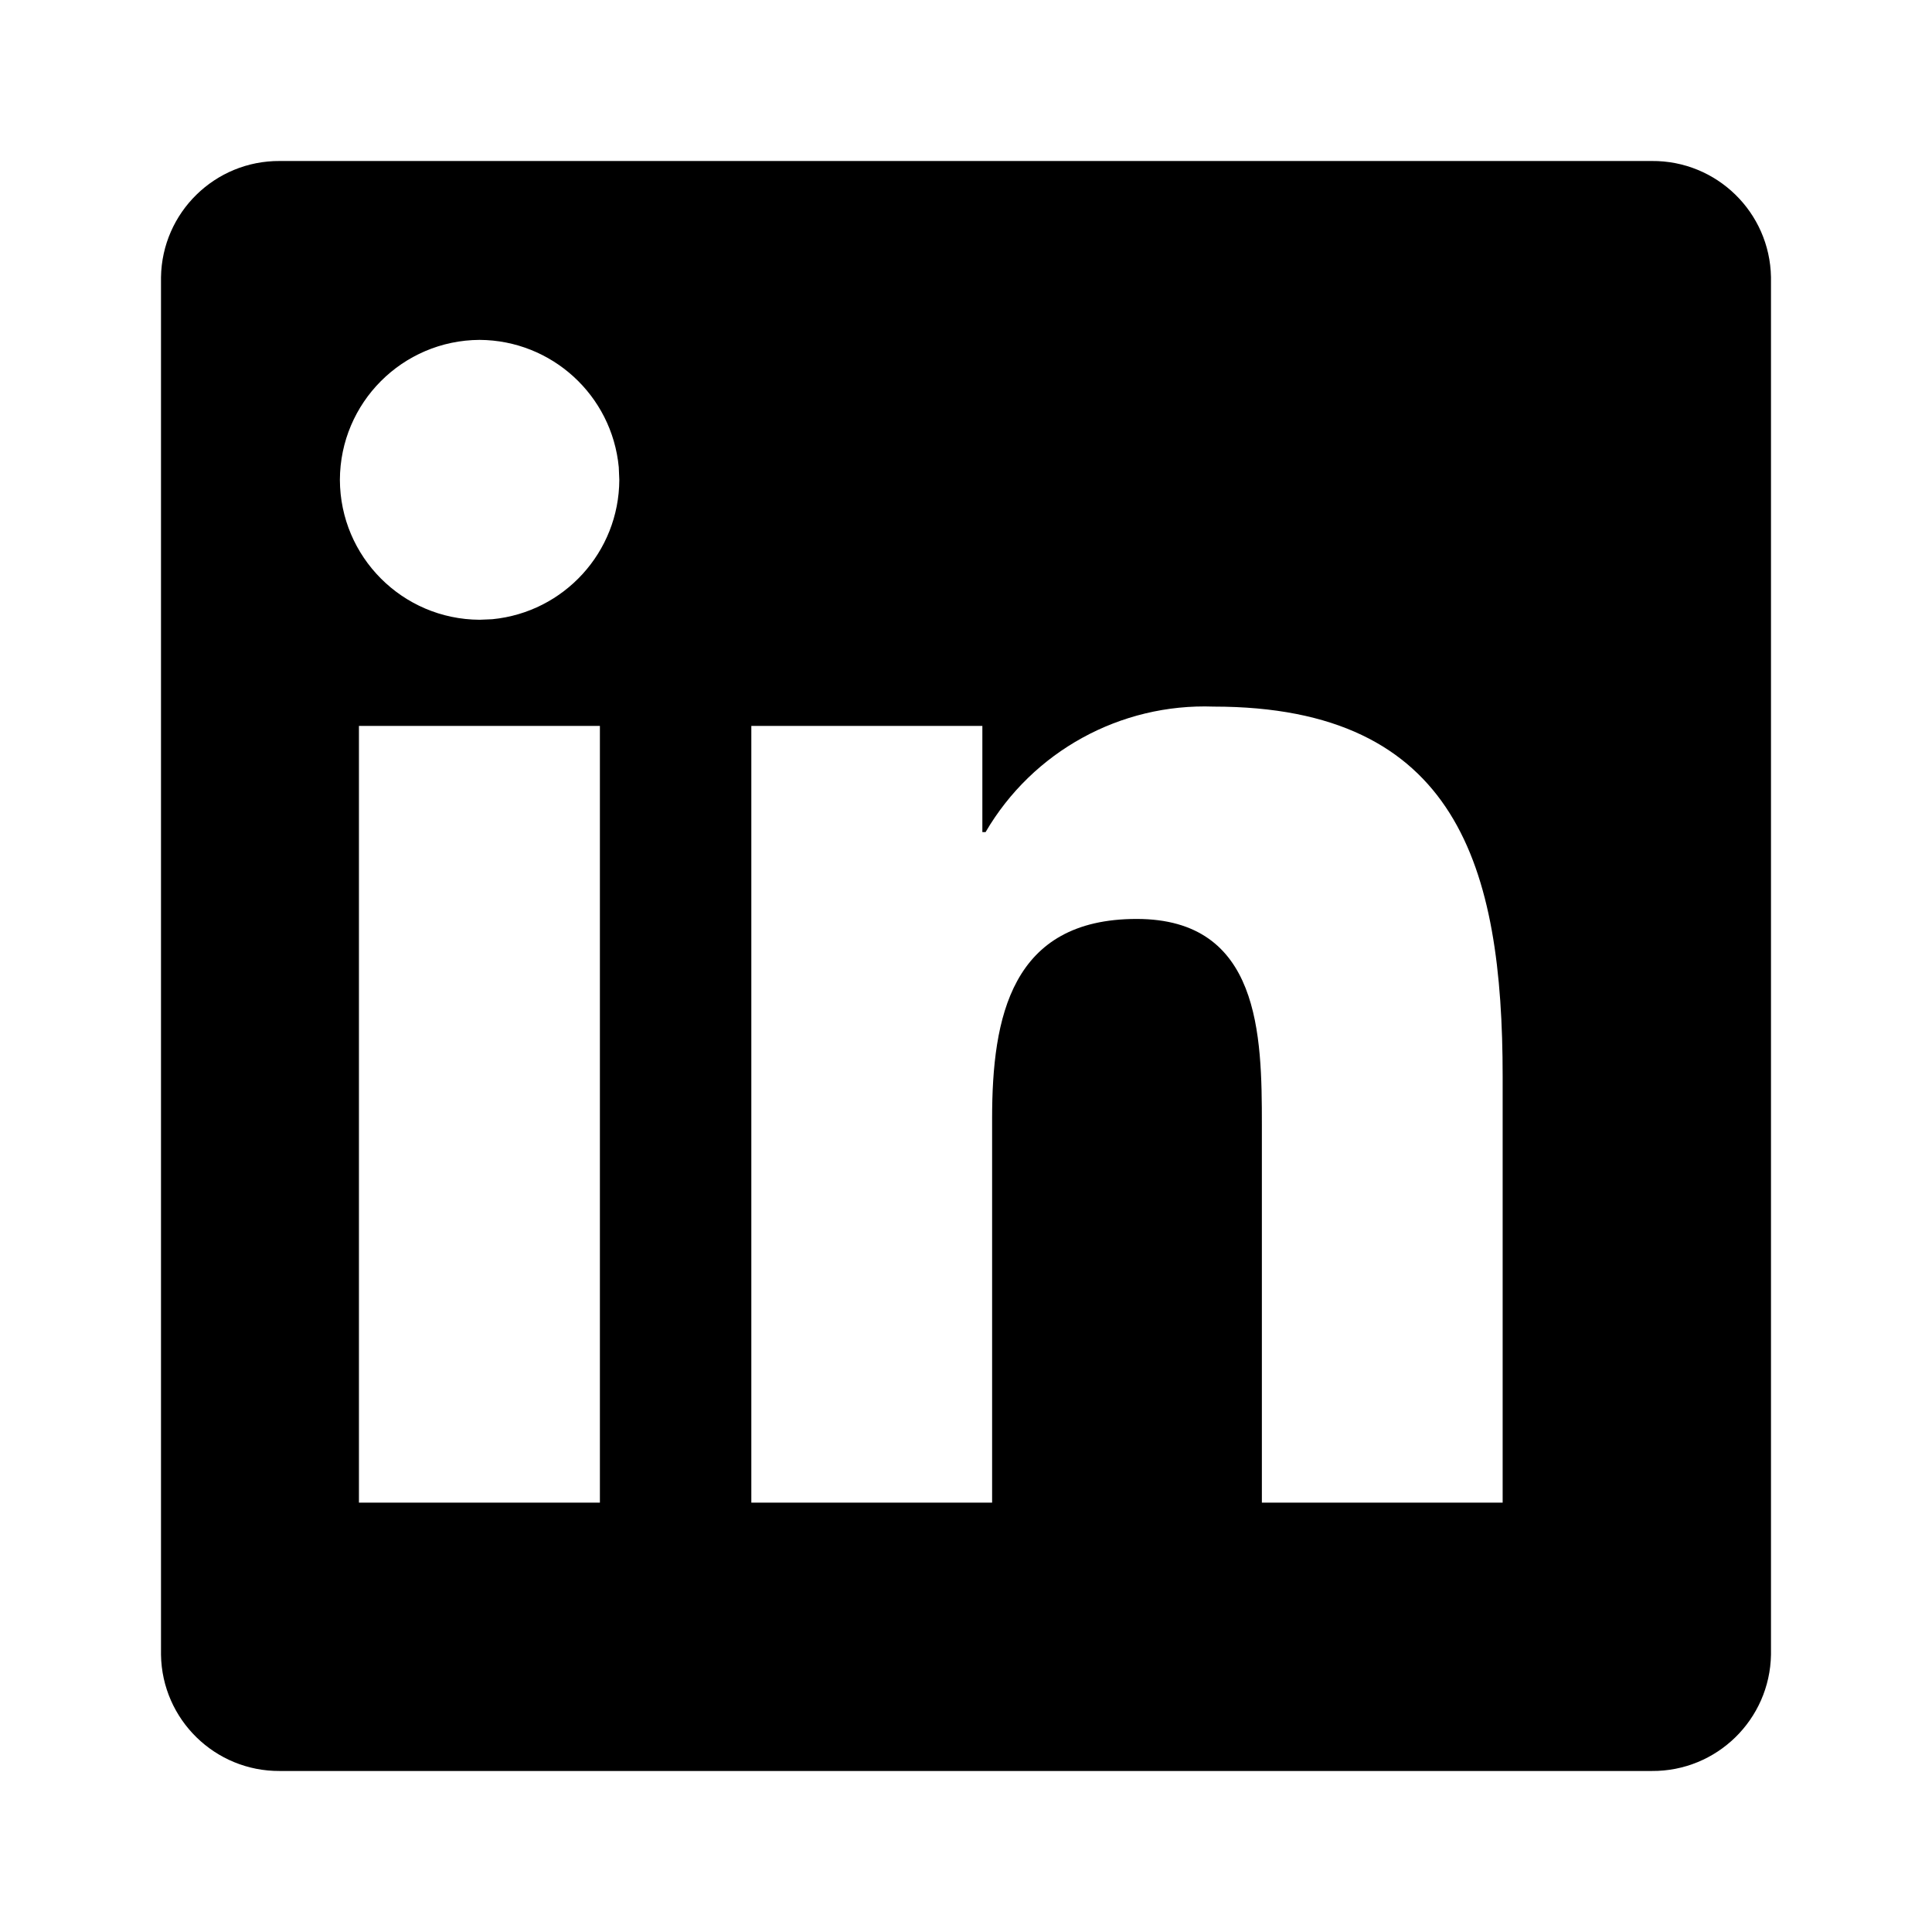
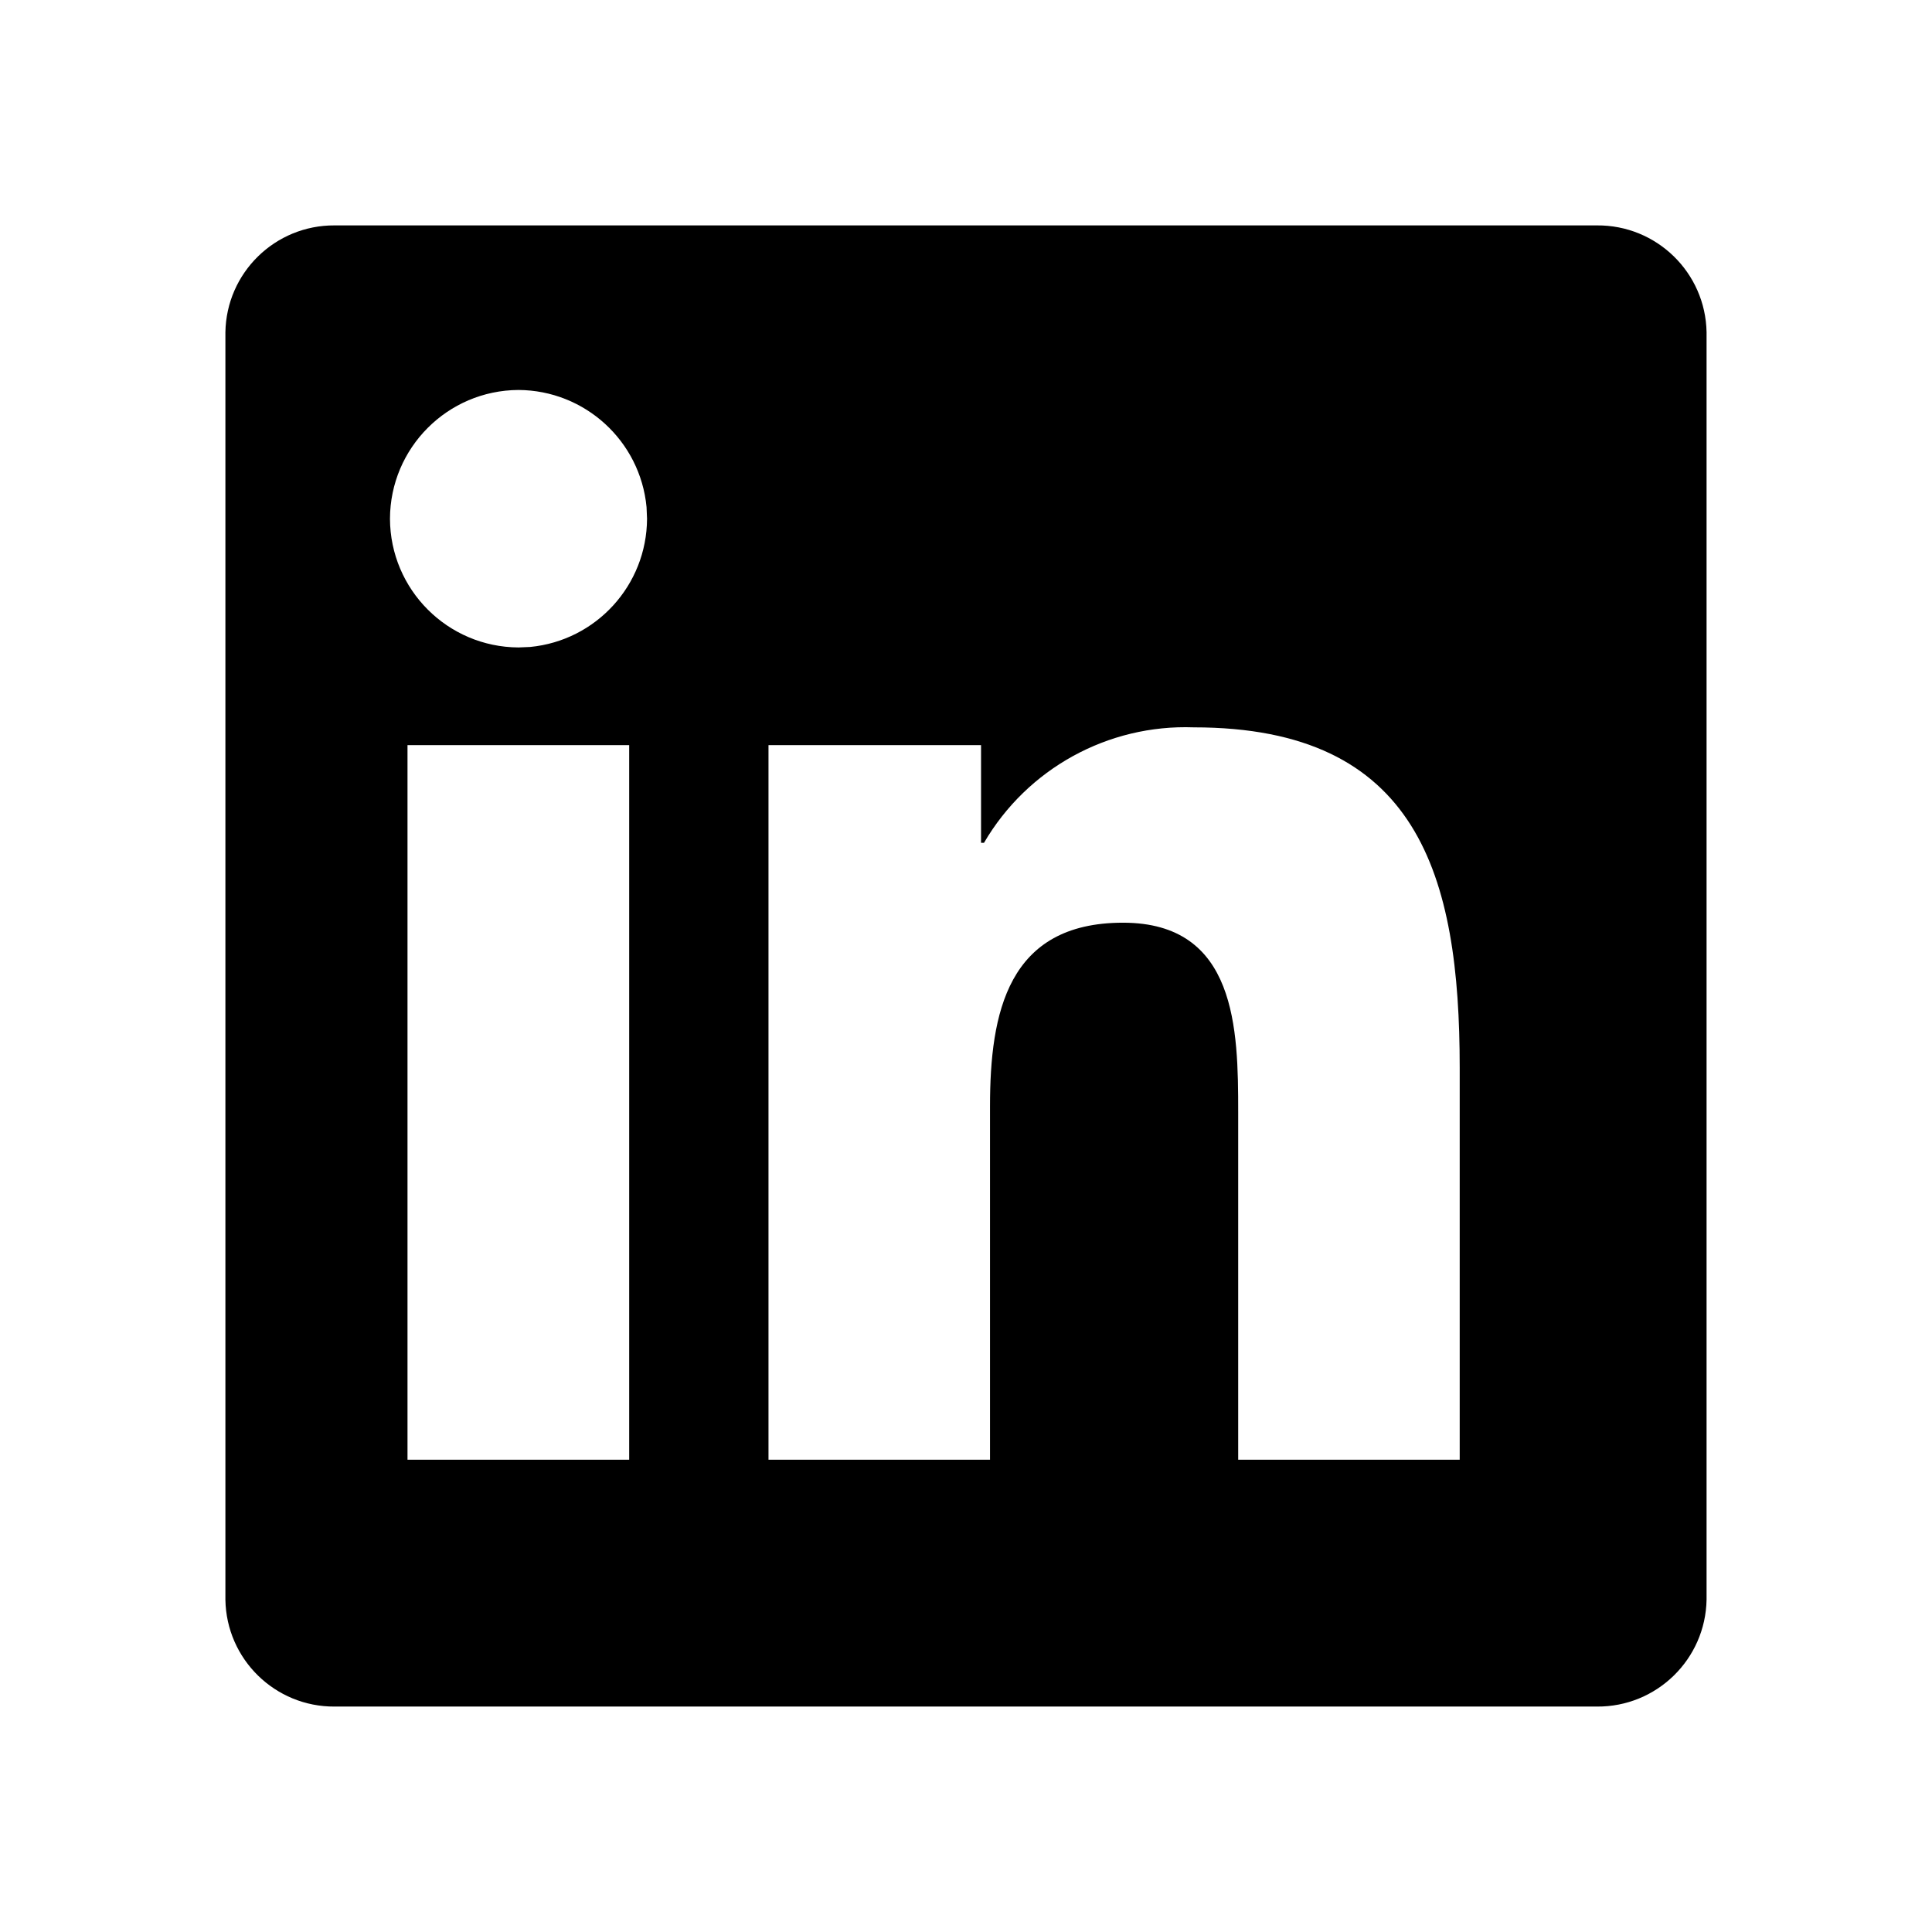
<svg xmlns="http://www.w3.org/2000/svg" viewBox="-2 -2 24 24" fill="currentColor">
-   <g transform="translate(-3.3333 -3.3333) scale(1.1111)">
+   <g transform="translate(-2.2666 -2.2666) scale(1.0222)">
    <path d="M19.667 3A1.322 1.322 0 0 1 21 4.298V19.7a1.323 1.323 0 0 1-1.333 1.3H4.328A1.32 1.32 0 0 1 3 19.701V4.3A1.32 1.32 0 0 1 4.328 3h15.339Zm-4.898 6.1a2.834 2.834 0 0 0-2.55 1.403h-.036V9.316H9.6V18h2.692v-4.296c0-1.133.214-2.23 1.616-2.23 1.382 0 1.4 1.296 1.4 2.303V18H18v-4.764c0-2.338-.503-4.136-3.231-4.136Zm-6.86.216H5.213V18h2.694V9.316ZM6.561 5A1.57 1.57 0 0 0 5 6.565a1.57 1.57 0 0 0 1.562 1.564l.142-.006a1.572 1.572 0 0 0 1.42-1.558l-.006-.142A1.572 1.572 0 0 0 6.562 5Z" />
  </g>
</svg>
